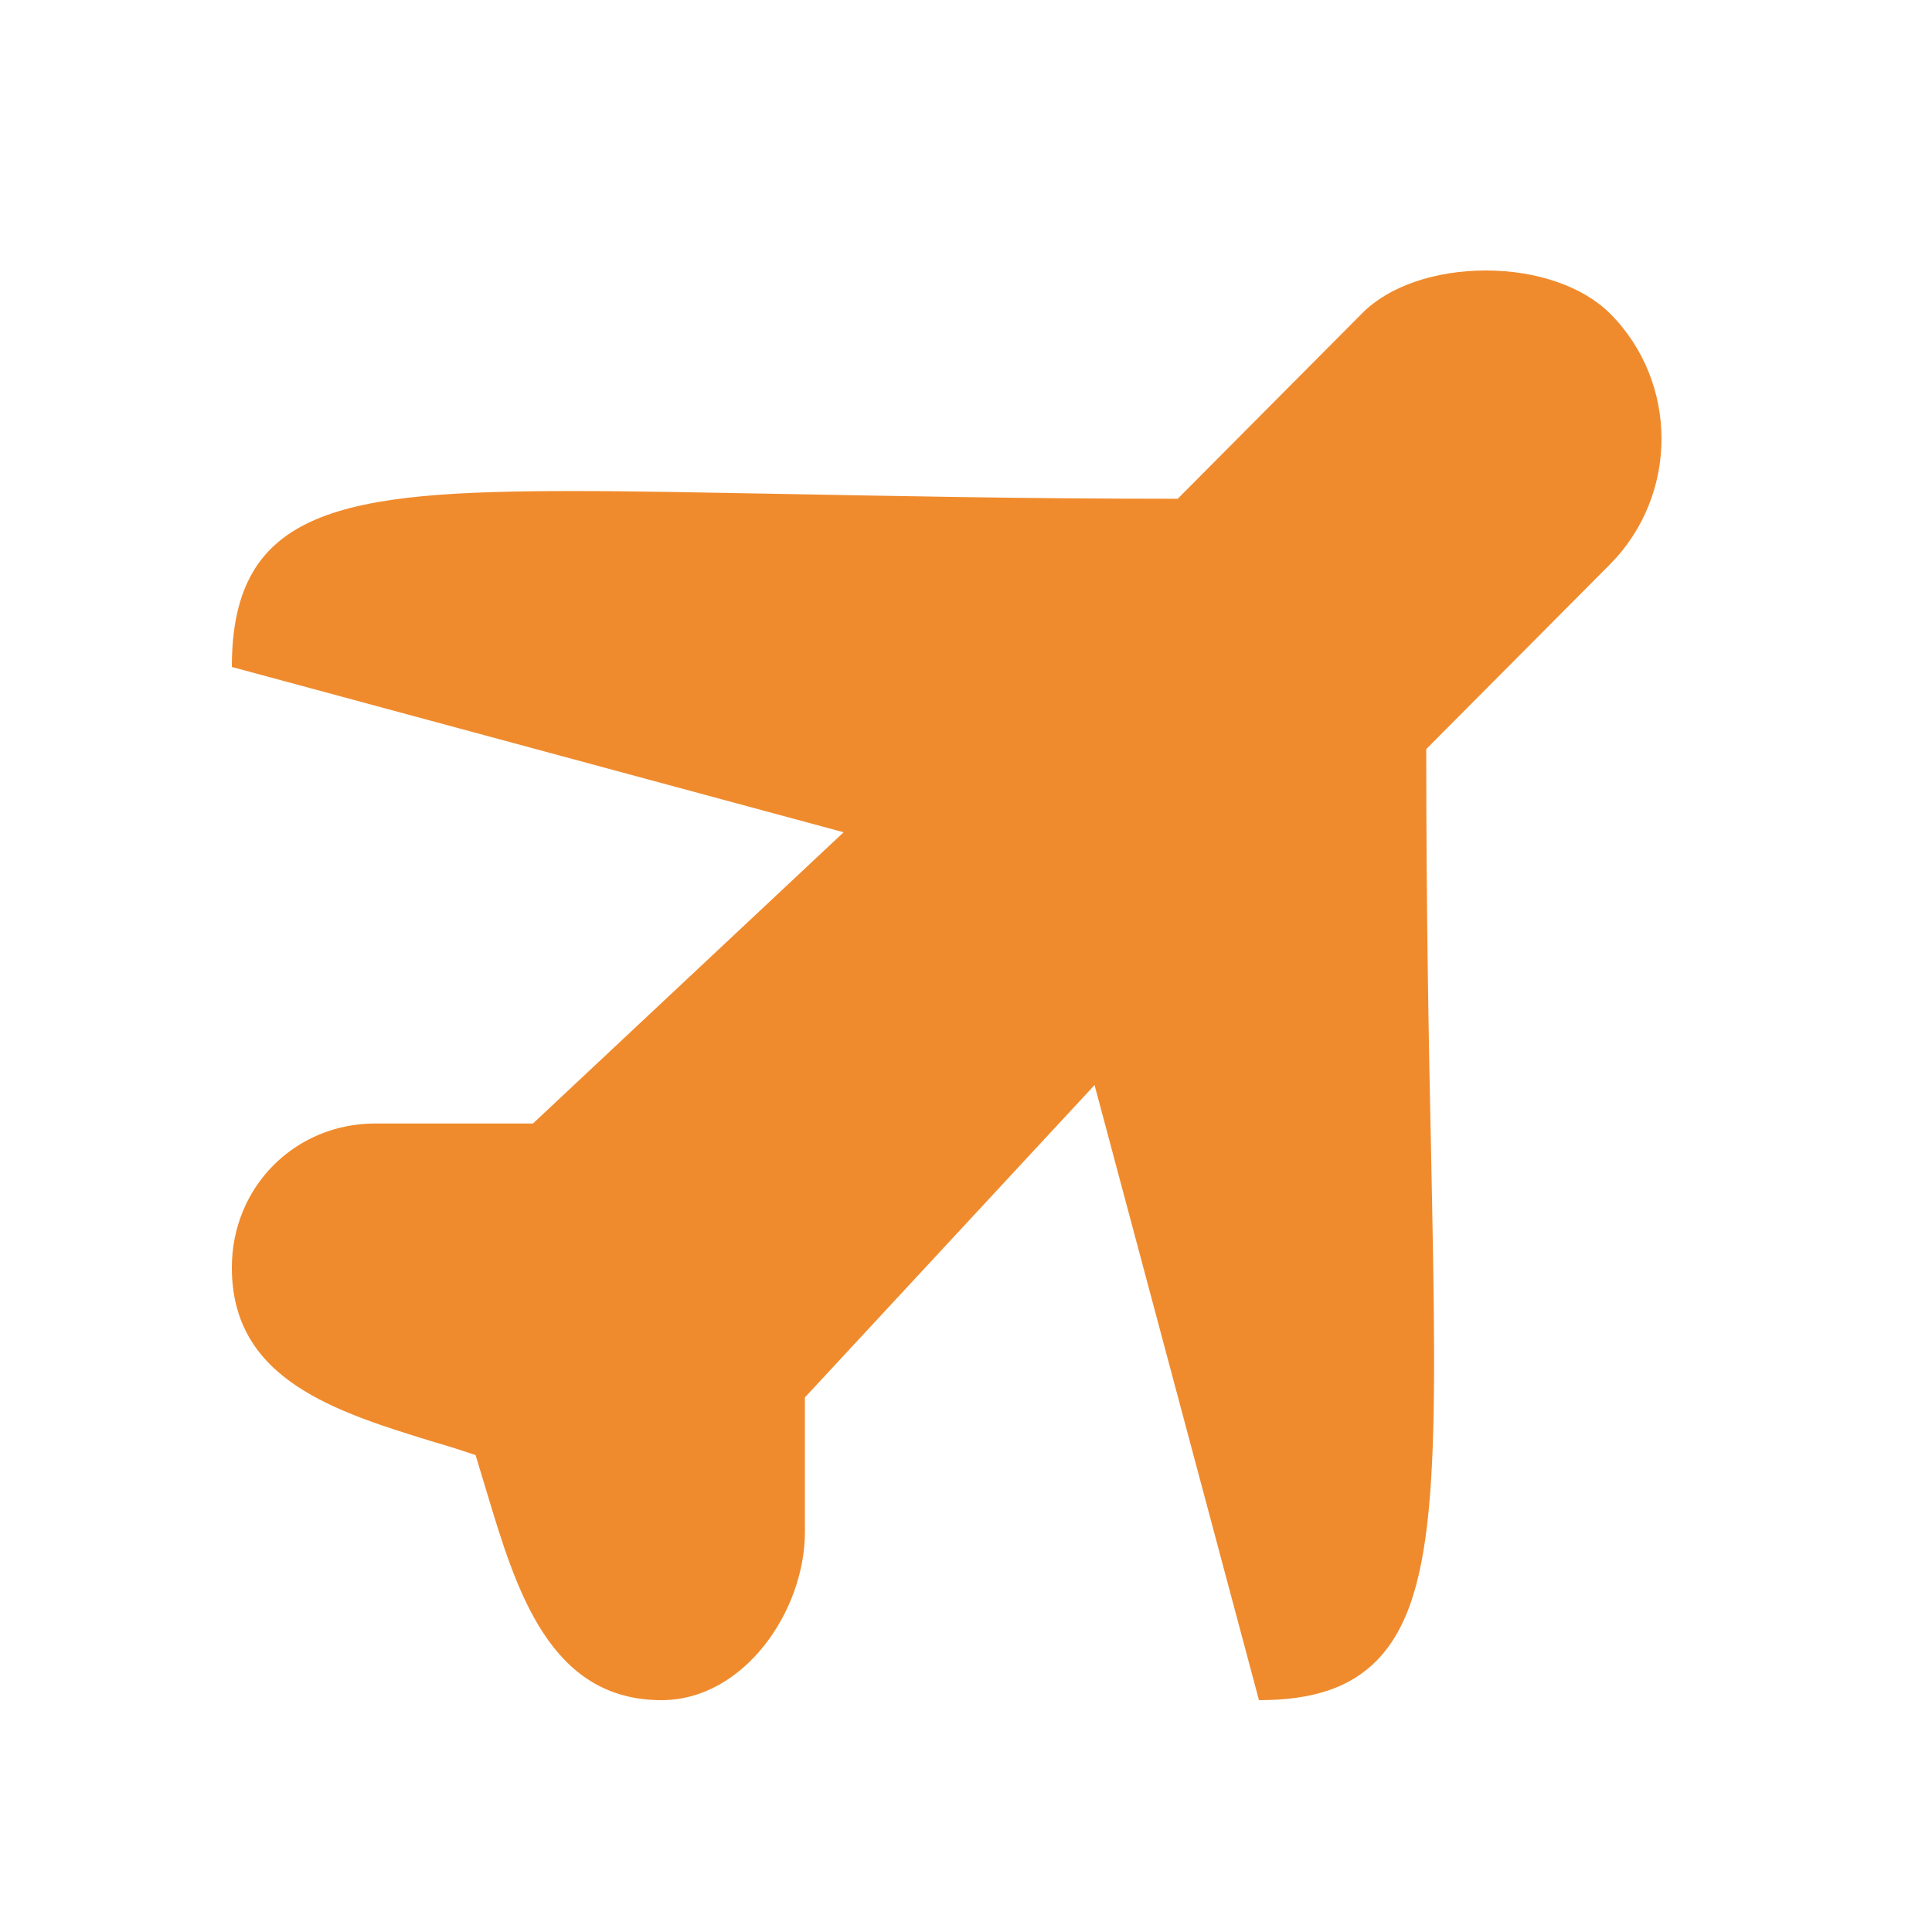
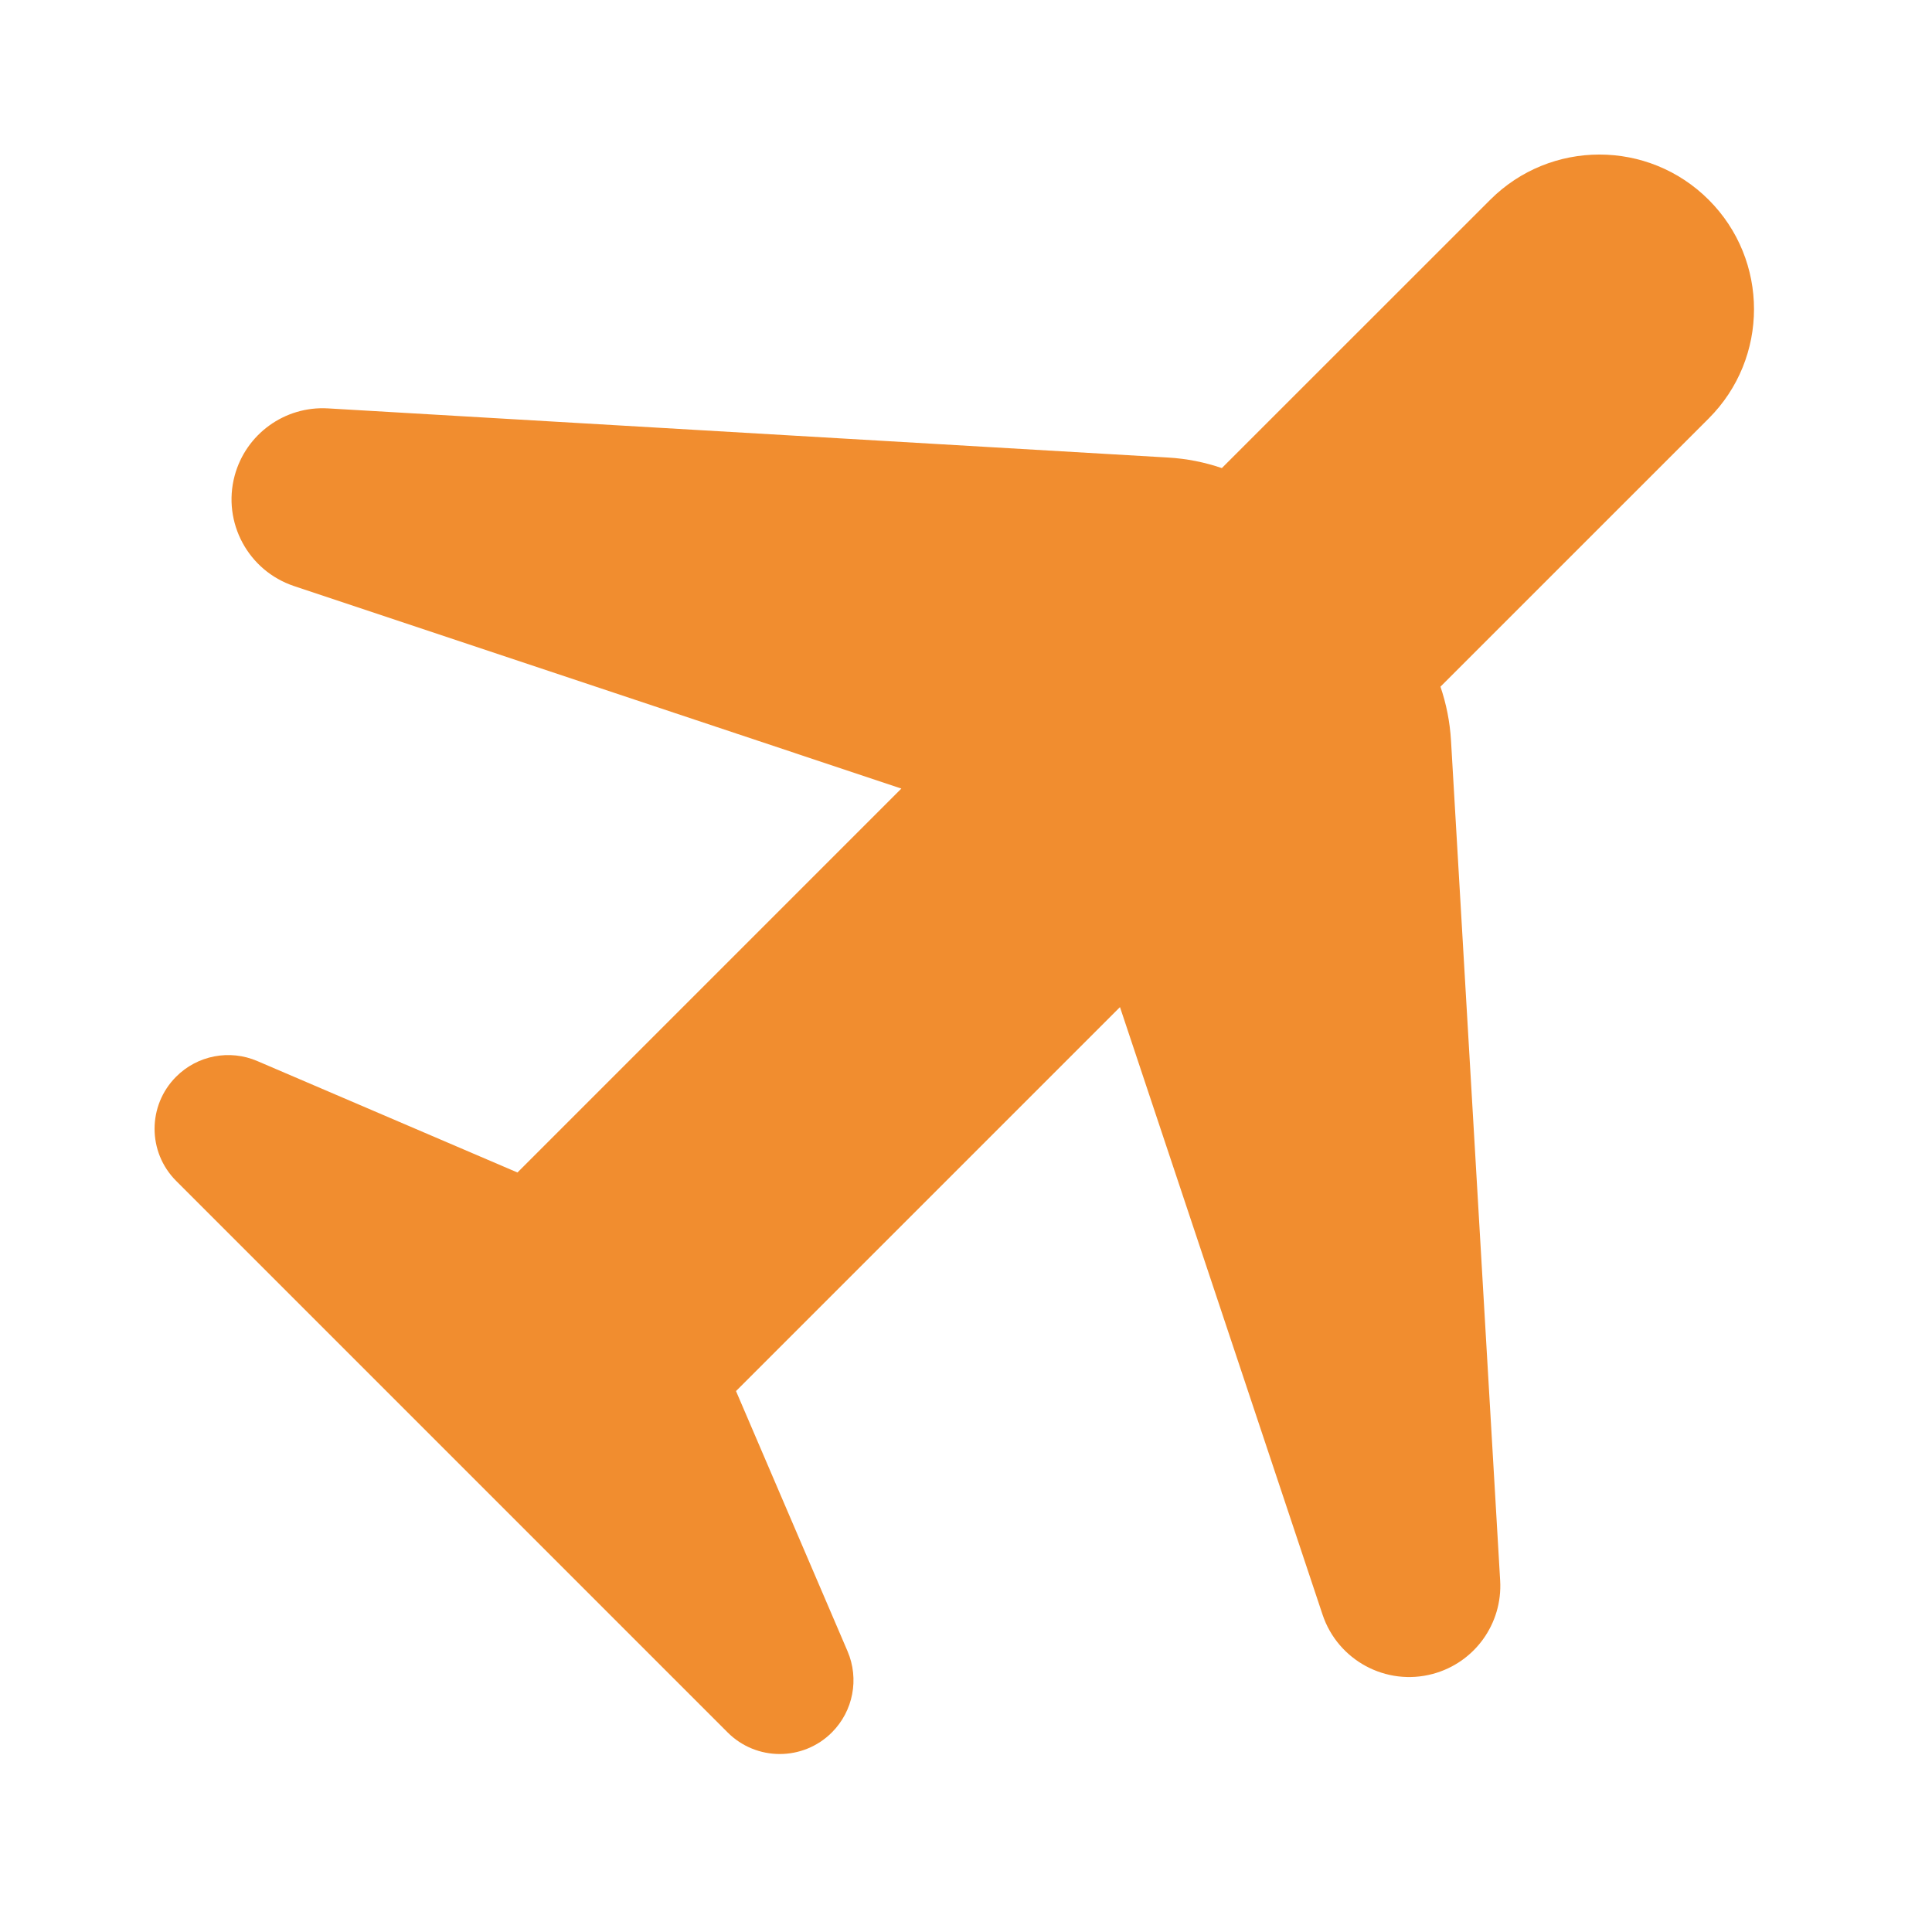
<svg xmlns="http://www.w3.org/2000/svg" width="50" height="50" viewBox="0 0 50 50" fill="none">
-   <path d="M38.457 7C39.781 7 40.981 7.423 41.673 8.119C43.442 9.898 43.442 12.808 41.673 14.599L36.911 19.387C36.911 23.454 36.973 26.936 37.035 29.735L37.035 29.747C37.196 37.673 37.269 41.289 35.637 42.968C34.944 43.676 33.98 44 32.582 44L28.327 28.081L20.831 36.165V39.647C20.831 41.699 19.248 44 17.12 44C14.226 44 13.36 41.152 12.605 38.64C12.506 38.316 12.407 37.98 12.308 37.657C11.974 37.545 11.628 37.433 11.282 37.334L11.278 37.333C8.681 36.537 6 35.715 6 32.807C6 30.717 7.633 29.076 9.711 29.076H13.793L21.833 21.539L6 17.261C6 13.156 8.832 12.708 14.856 12.708C16.378 12.708 18.172 12.746 20.25 12.783C23.02 12.833 26.459 12.908 30.479 12.908L35.241 8.119C35.934 7.41 37.134 7 38.457 7Z" fill="#F08B2D" />
+   <path d="M38.565 5.172C40.127 3.609 42.66 3.609 44.222 5.172C45.784 6.734 45.784 9.267 44.222 10.829L37.279 17.771C37.428 18.209 37.523 18.676 37.552 19.167L38.824 40.906C38.889 42.023 38.161 43.032 37.079 43.321C35.873 43.644 34.622 42.97 34.227 41.785L28.985 26.064L19.048 36.001L21.934 42.733C22.241 43.45 22.081 44.283 21.529 44.835C20.784 45.58 19.576 45.58 18.831 44.835L4.559 30.562C3.814 29.817 3.814 28.609 4.559 27.864C5.11 27.312 5.942 27.152 6.659 27.46L13.392 30.344L23.327 20.408L7.609 15.167C6.424 14.771 5.75 13.521 6.072 12.314C6.362 11.233 7.37 10.504 8.487 10.569L30.227 11.841C30.717 11.869 31.184 11.965 31.621 12.114L38.565 5.172Z" fill="#F18D2F" />
</svg>
